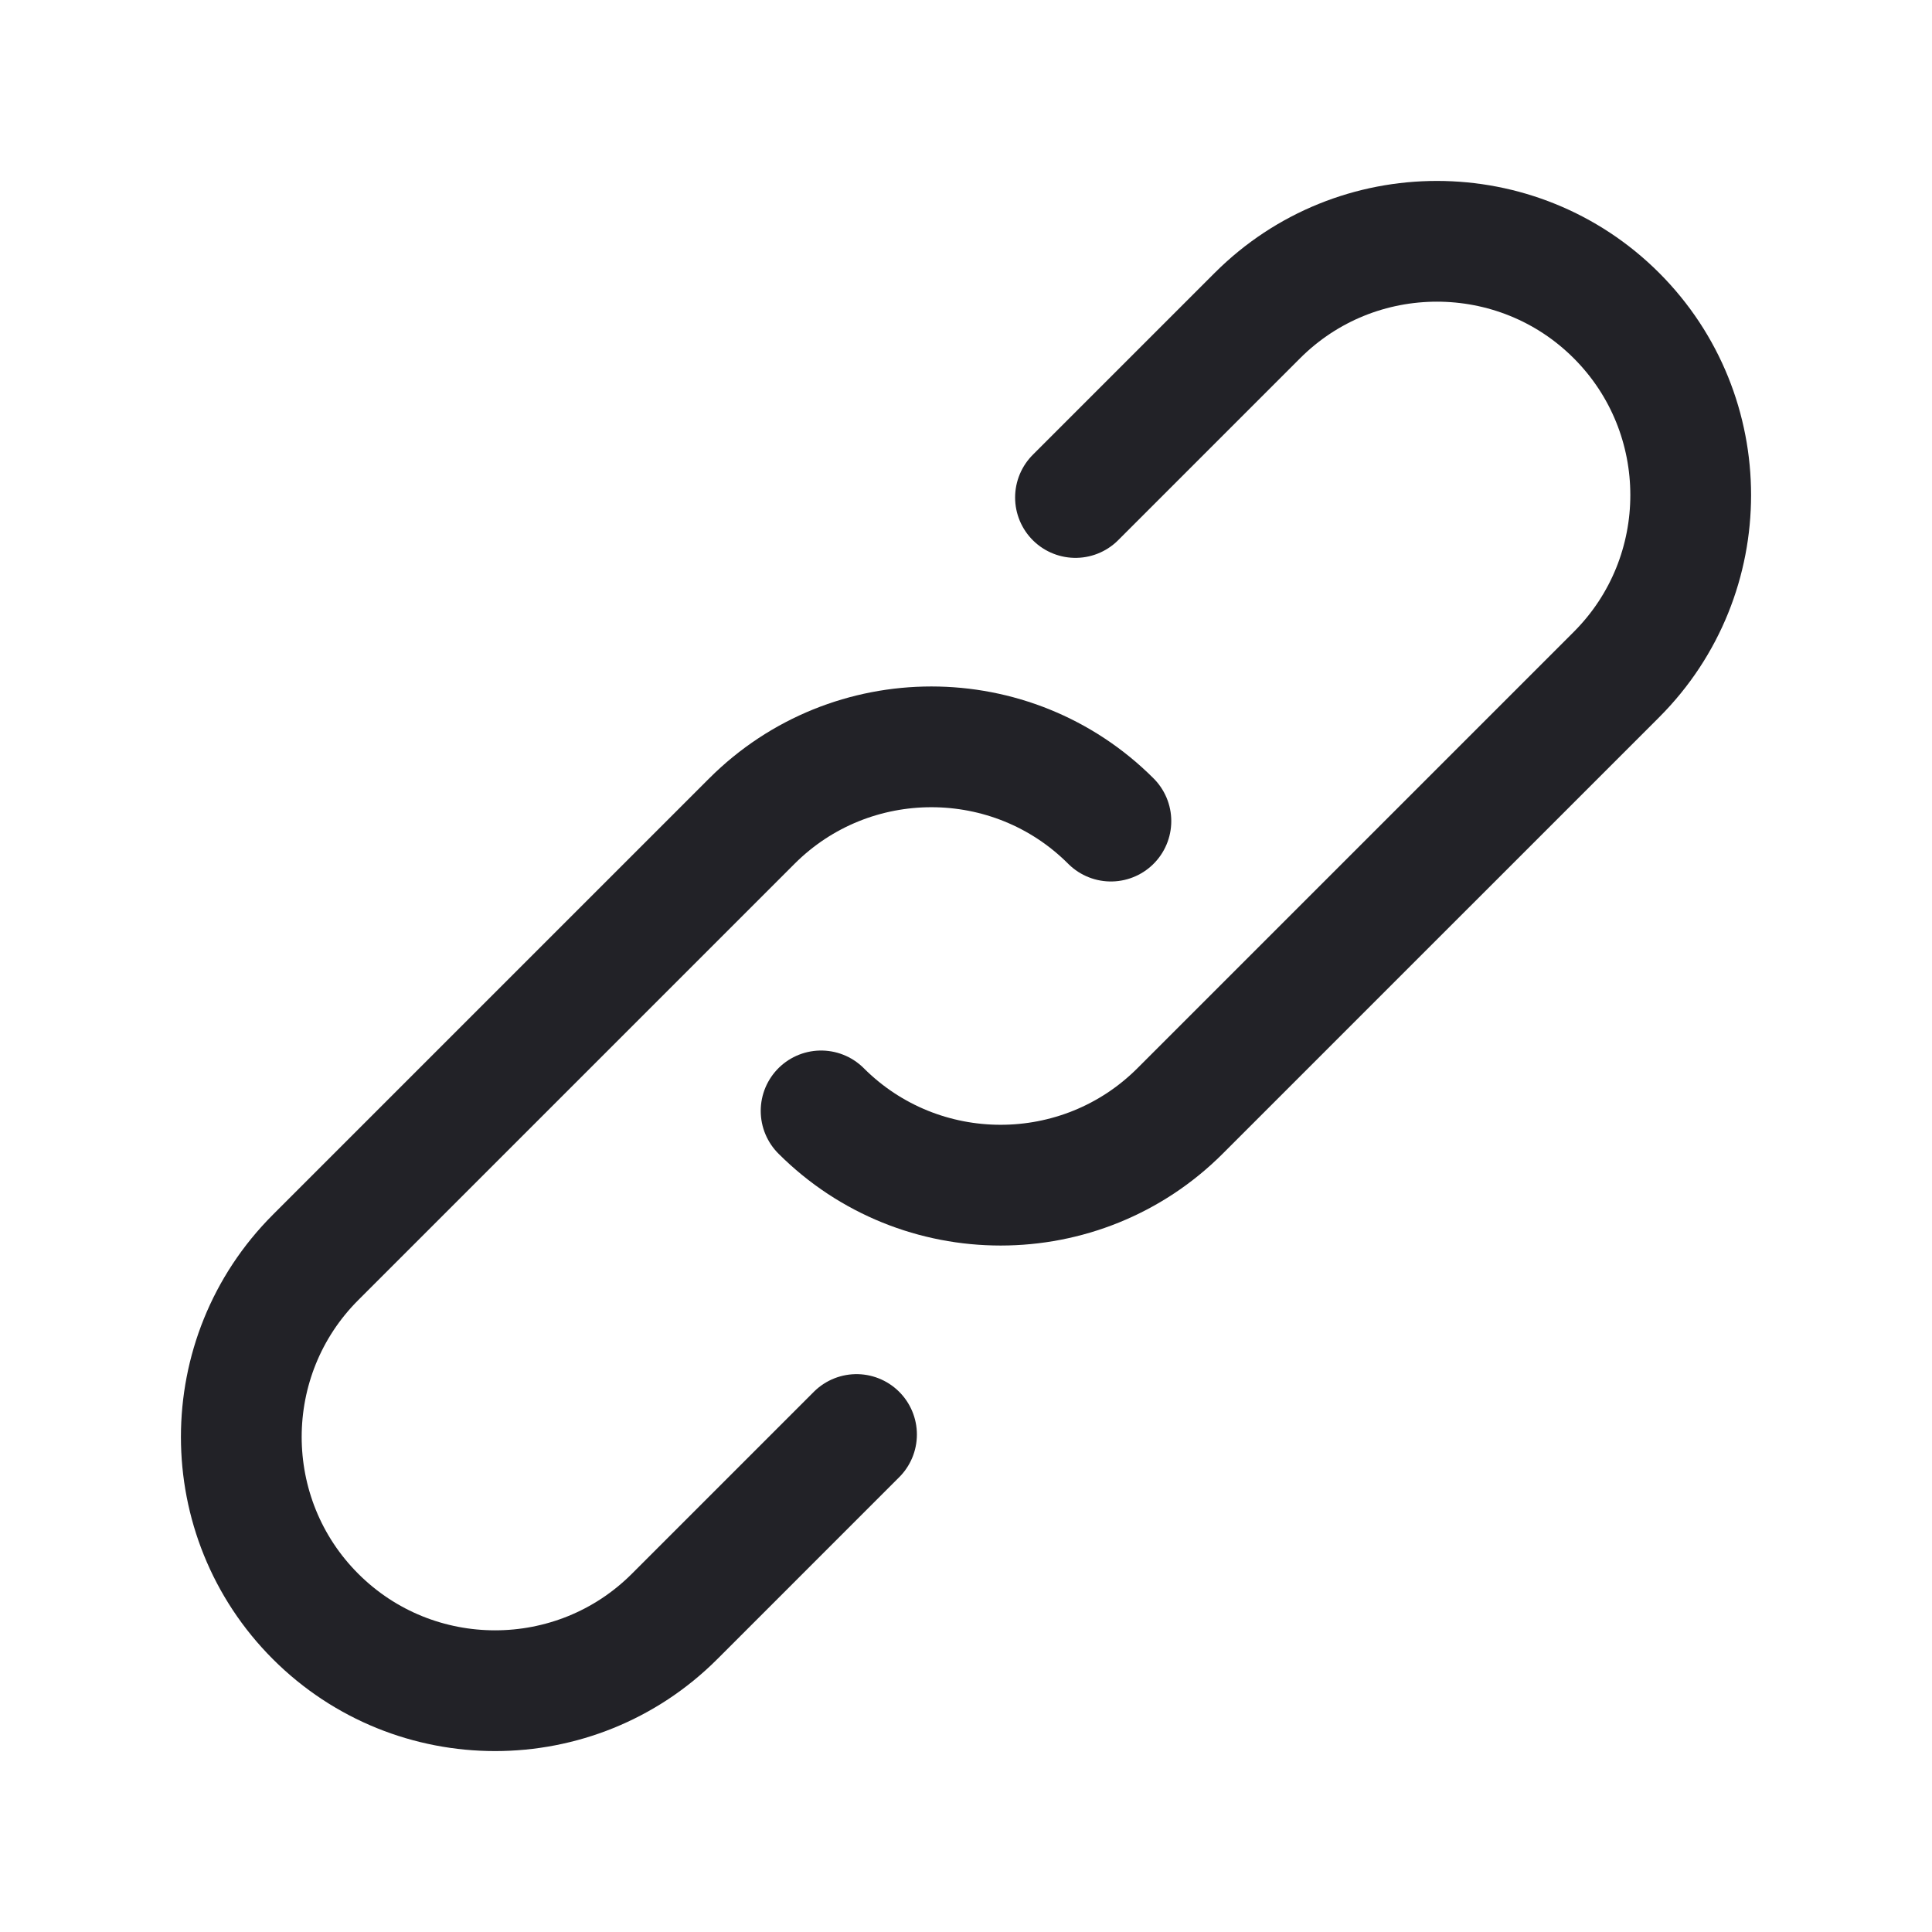
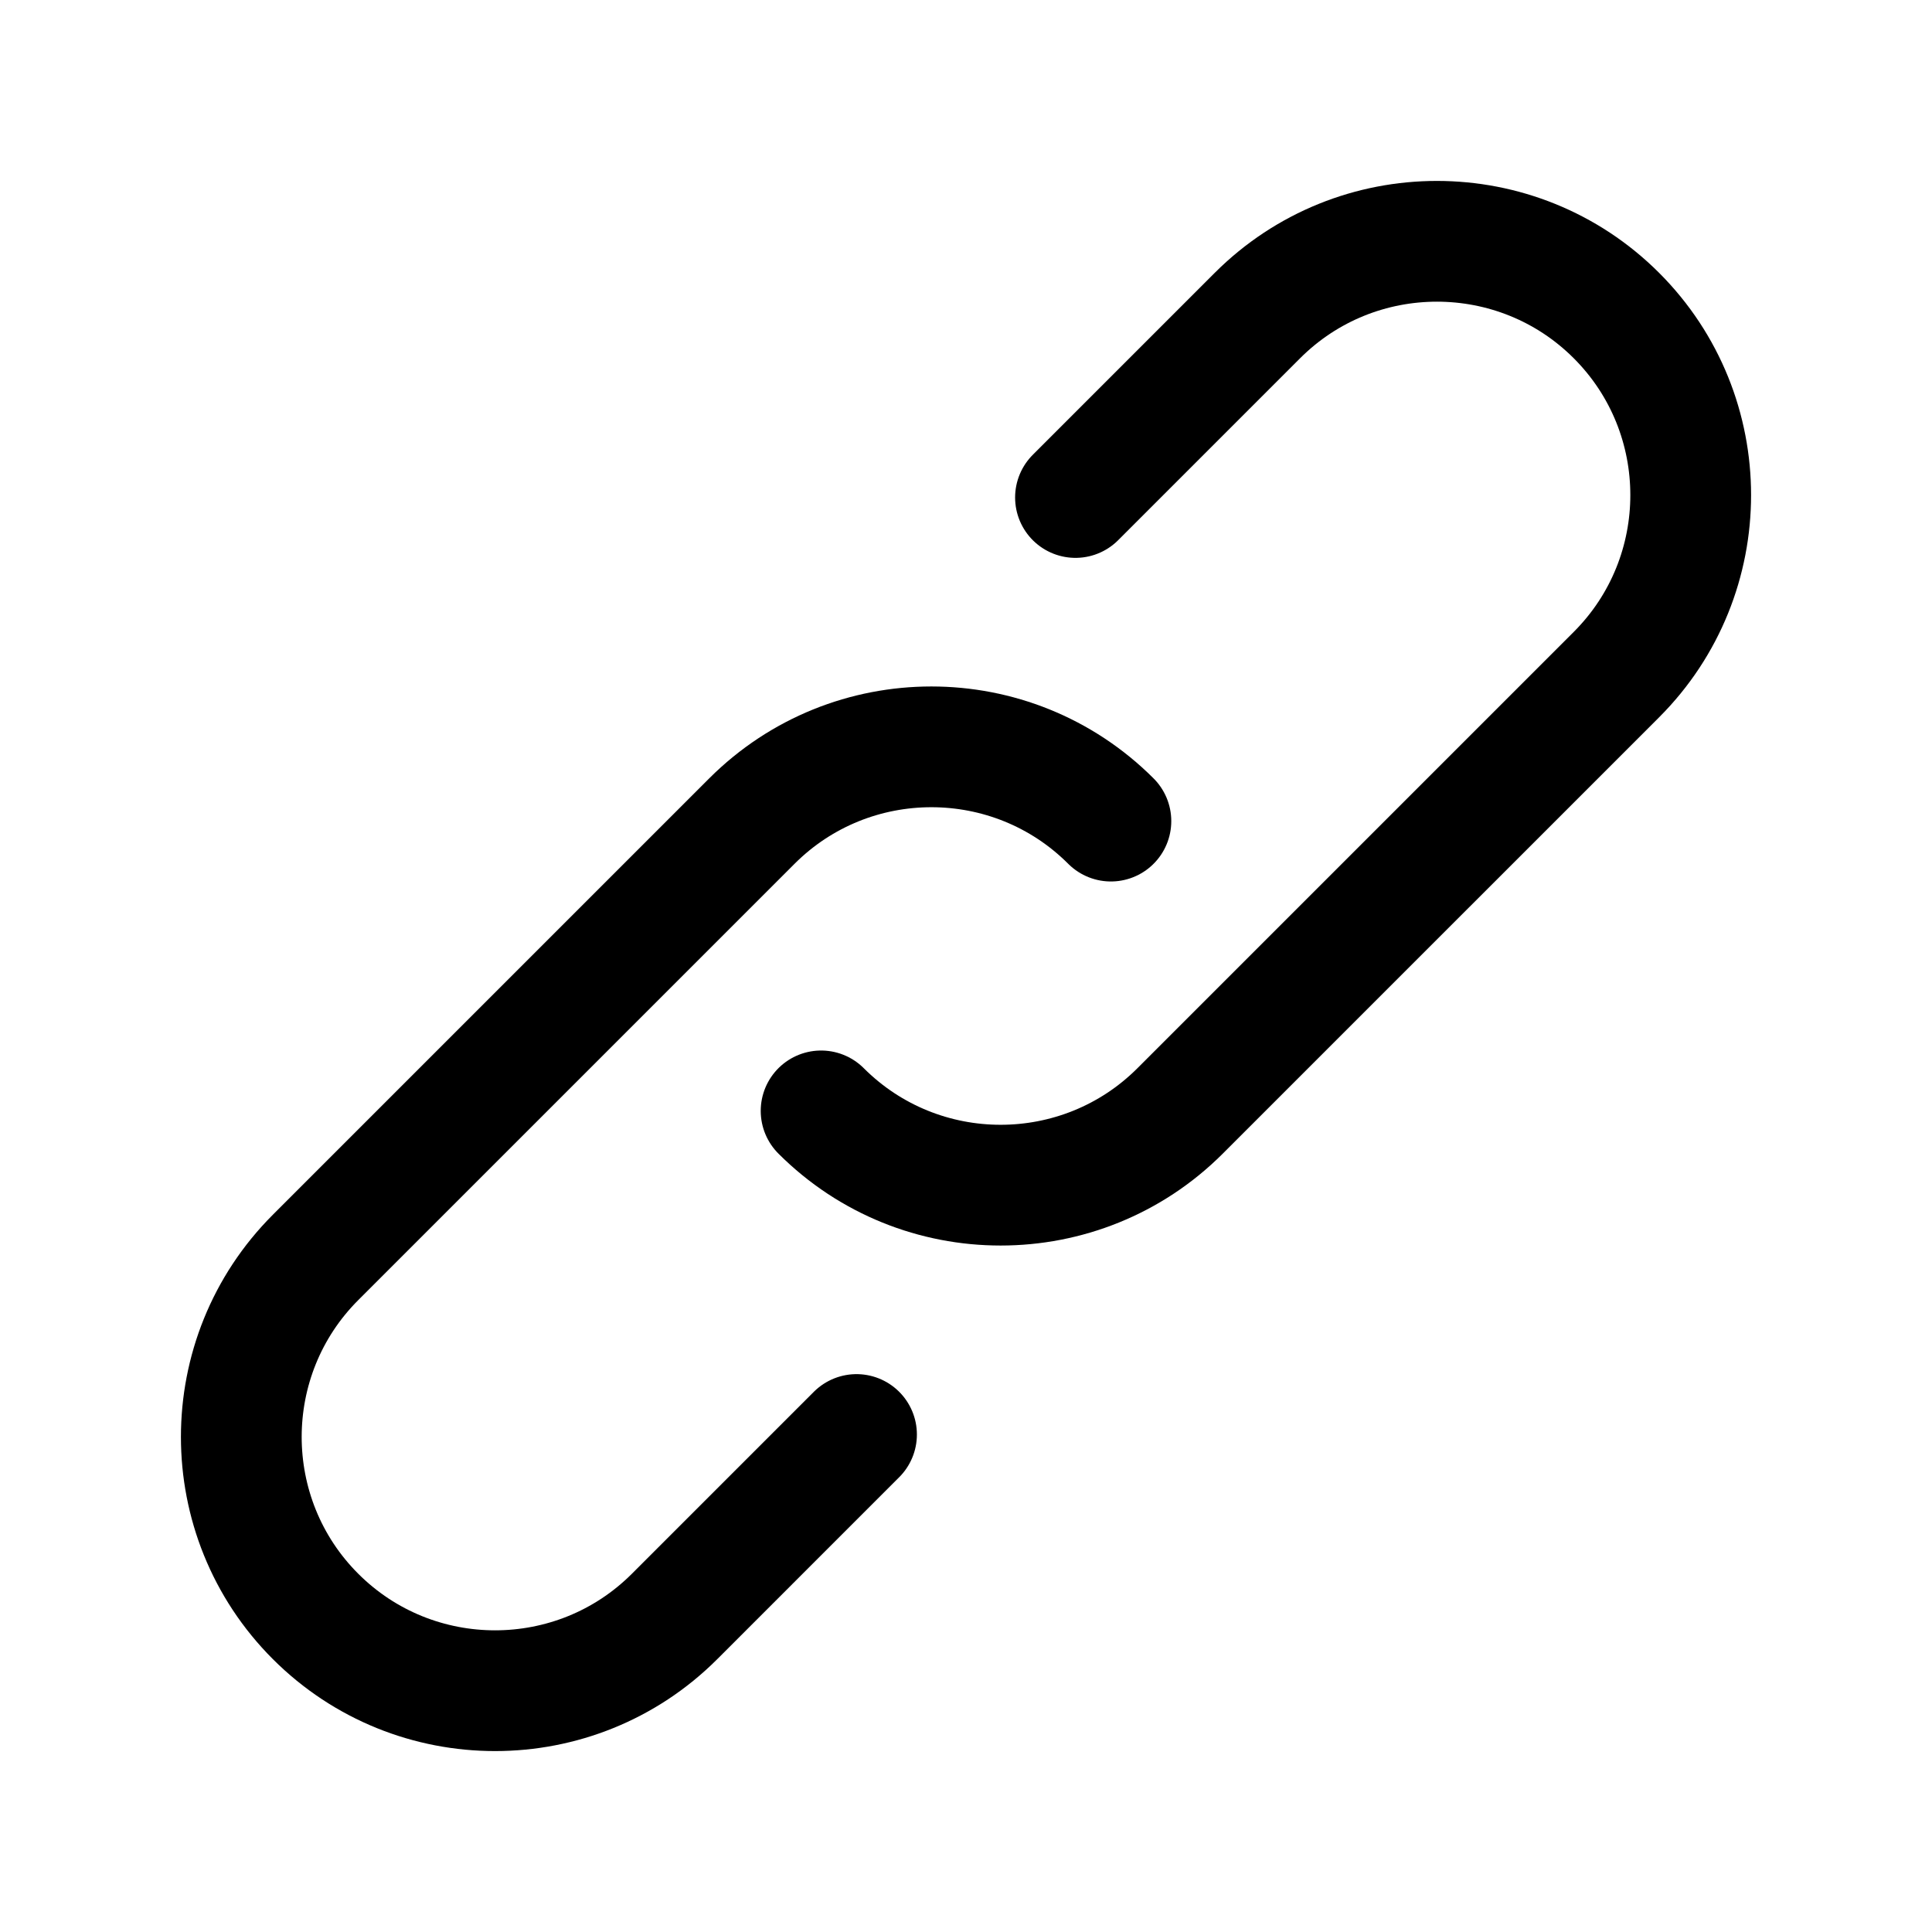
<svg xmlns="http://www.w3.org/2000/svg" width="24" height="24" viewBox="0 0 24 24" fill="none">
-   <path d="M13.36 6.18L15.62 3.92C16.85 2.69 18.85 2.69 20.08 3.92C21.31 5.15 21.31 7.15 20.08 8.38L14.66 13.8C13.43 15.03 11.43 15.03 10.2 13.8" stroke="#222227" stroke-width="1.5" stroke-linecap="round" stroke-linejoin="round" />
-   <path d="M10.64 17.82L8.38 20.08C7.15 21.31 5.15 21.31 3.92 20.08C2.69 18.85 2.69 16.85 3.92 15.62L9.34 10.2C10.57 8.97 12.57 8.97 13.8 10.2" stroke="#222227" stroke-width="1.5" stroke-linecap="round" stroke-linejoin="round" />
+   <path d="M13.36 6.18L15.62 3.92C16.85 2.69 18.85 2.69 20.08 3.92C21.31 5.15 21.31 7.15 20.08 8.38L14.66 13.8C13.43 15.03 11.43 15.03 10.2 13.8" stroke="currentColor" stroke-width="1.5" stroke-linecap="round" stroke-linejoin="round" />
+   <path d="M10.64 17.82L8.38 20.08C7.15 21.31 5.15 21.31 3.92 20.08C2.69 18.85 2.69 16.85 3.92 15.62L9.34 10.2C10.57 8.97 12.57 8.97 13.8 10.2" stroke="currentColor" stroke-width="1.5" stroke-linecap="round" stroke-linejoin="round" />
</svg>
